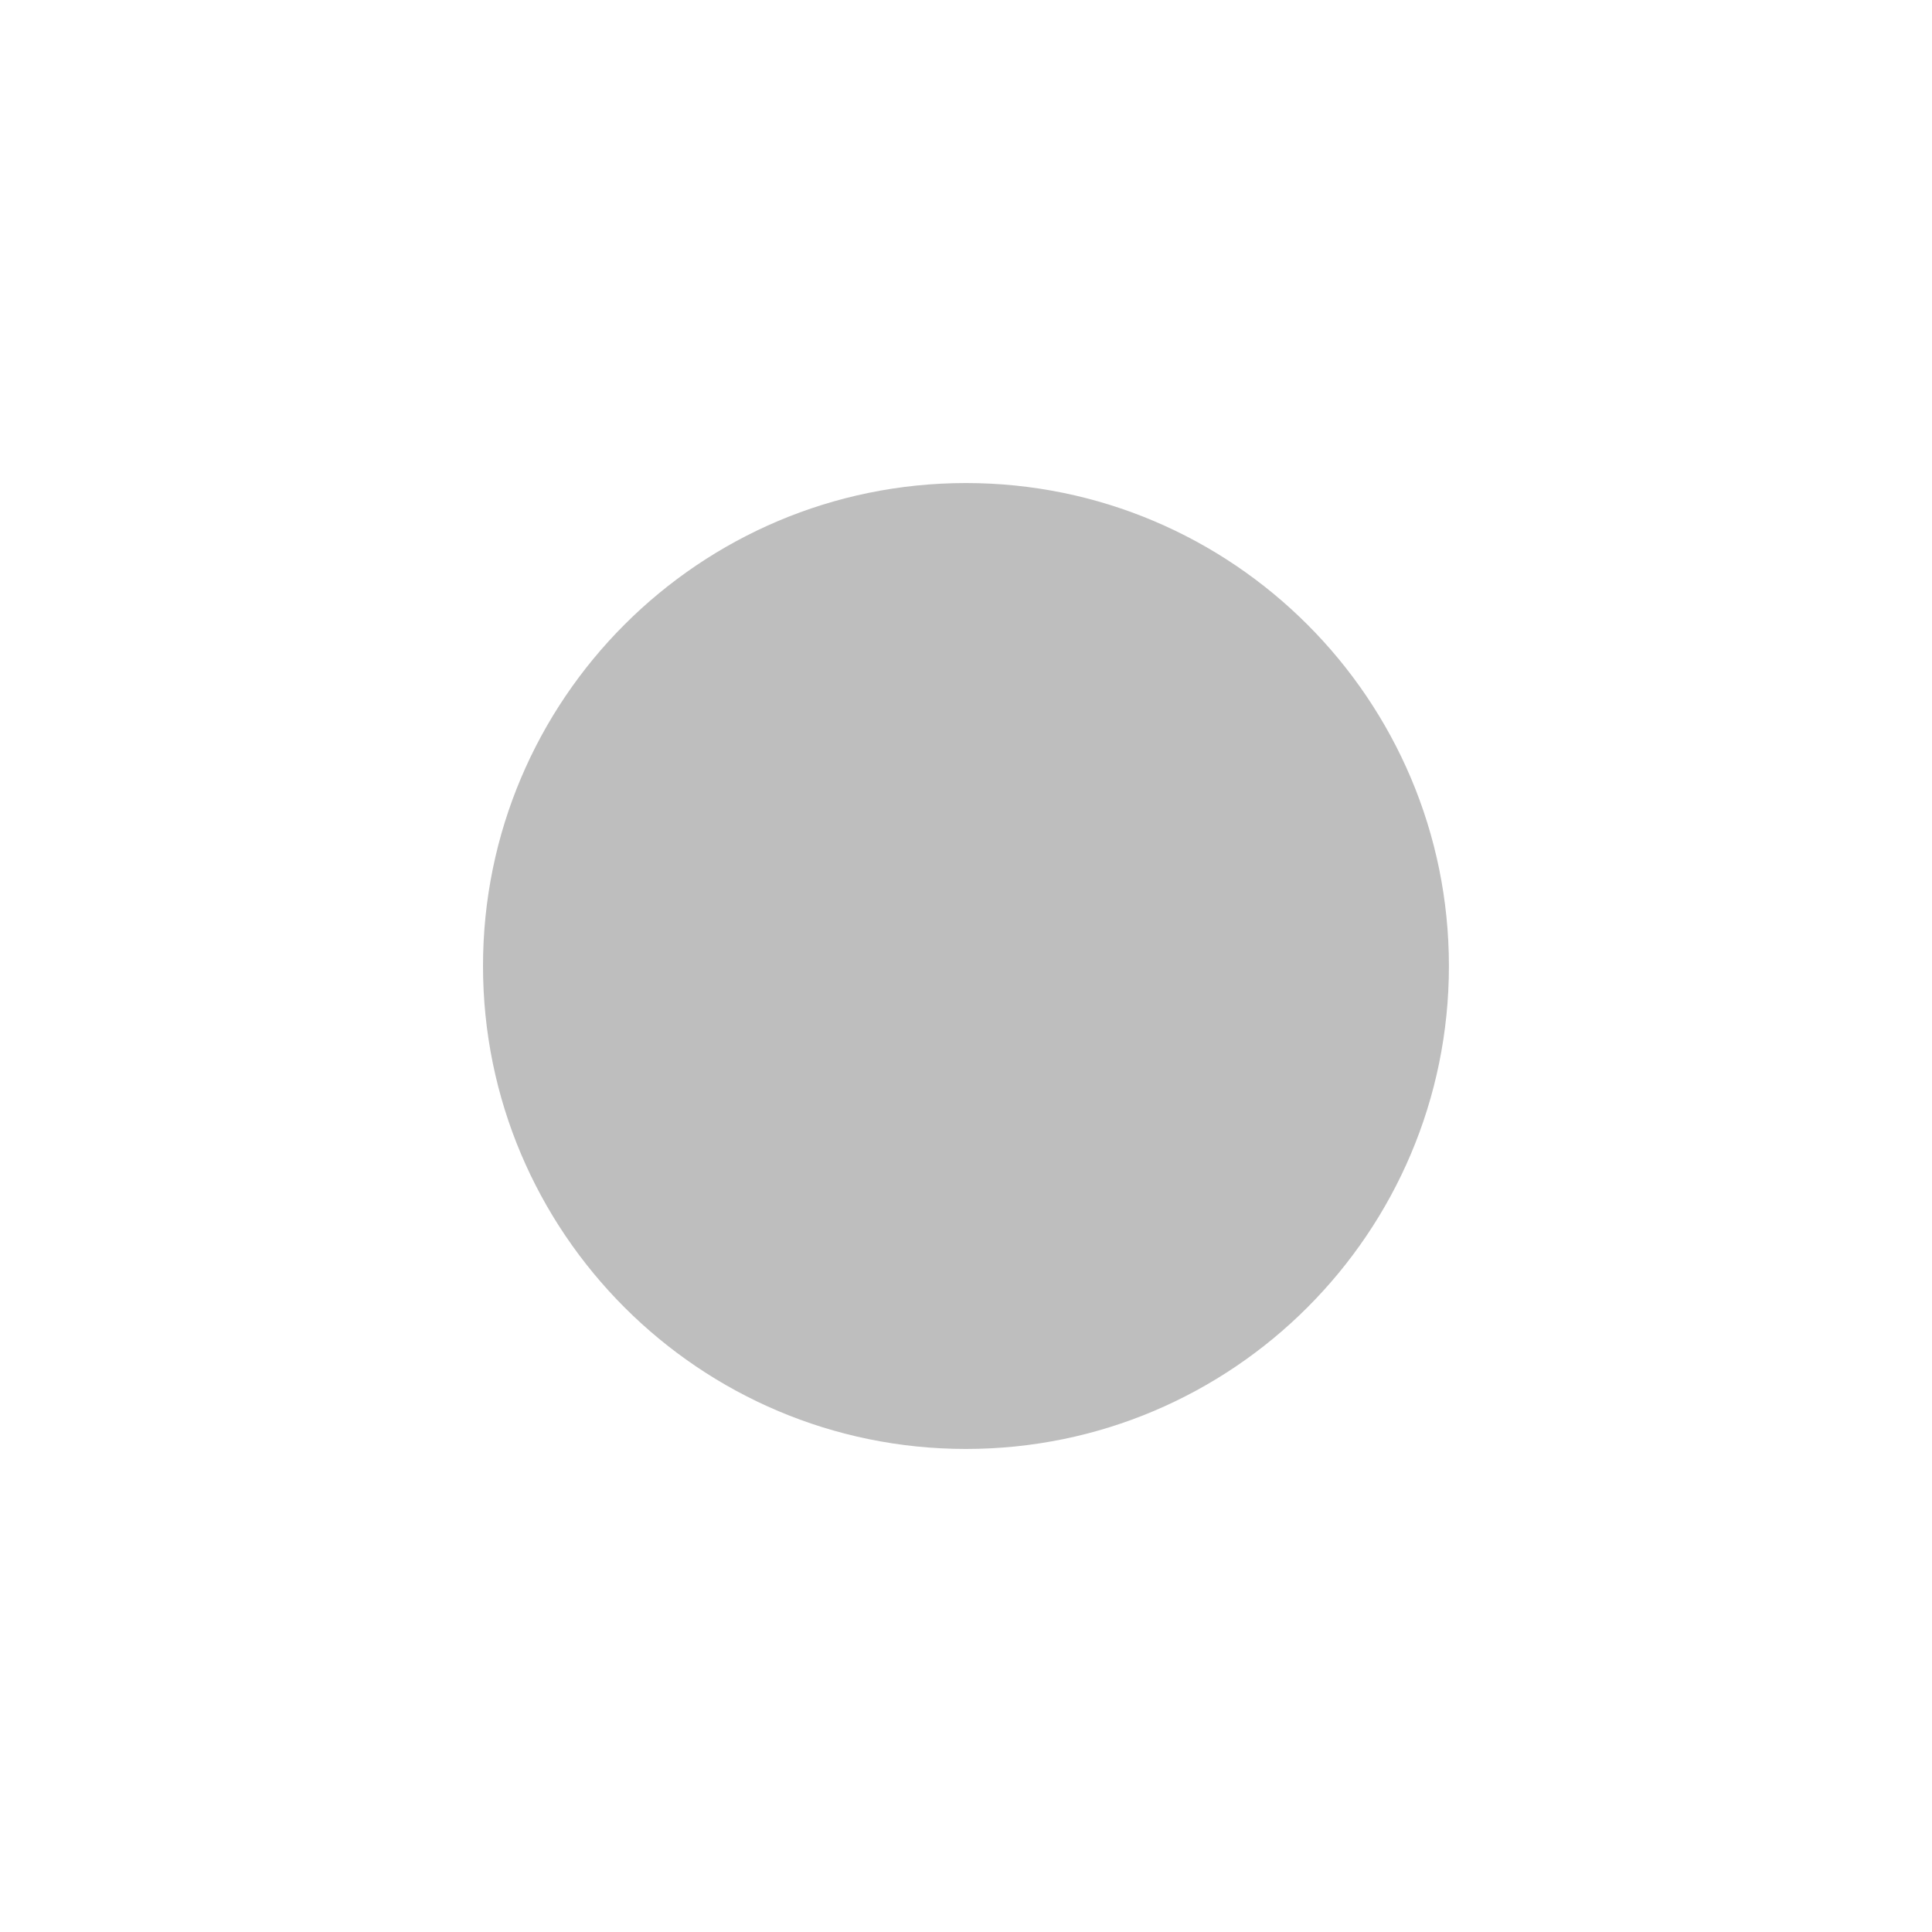
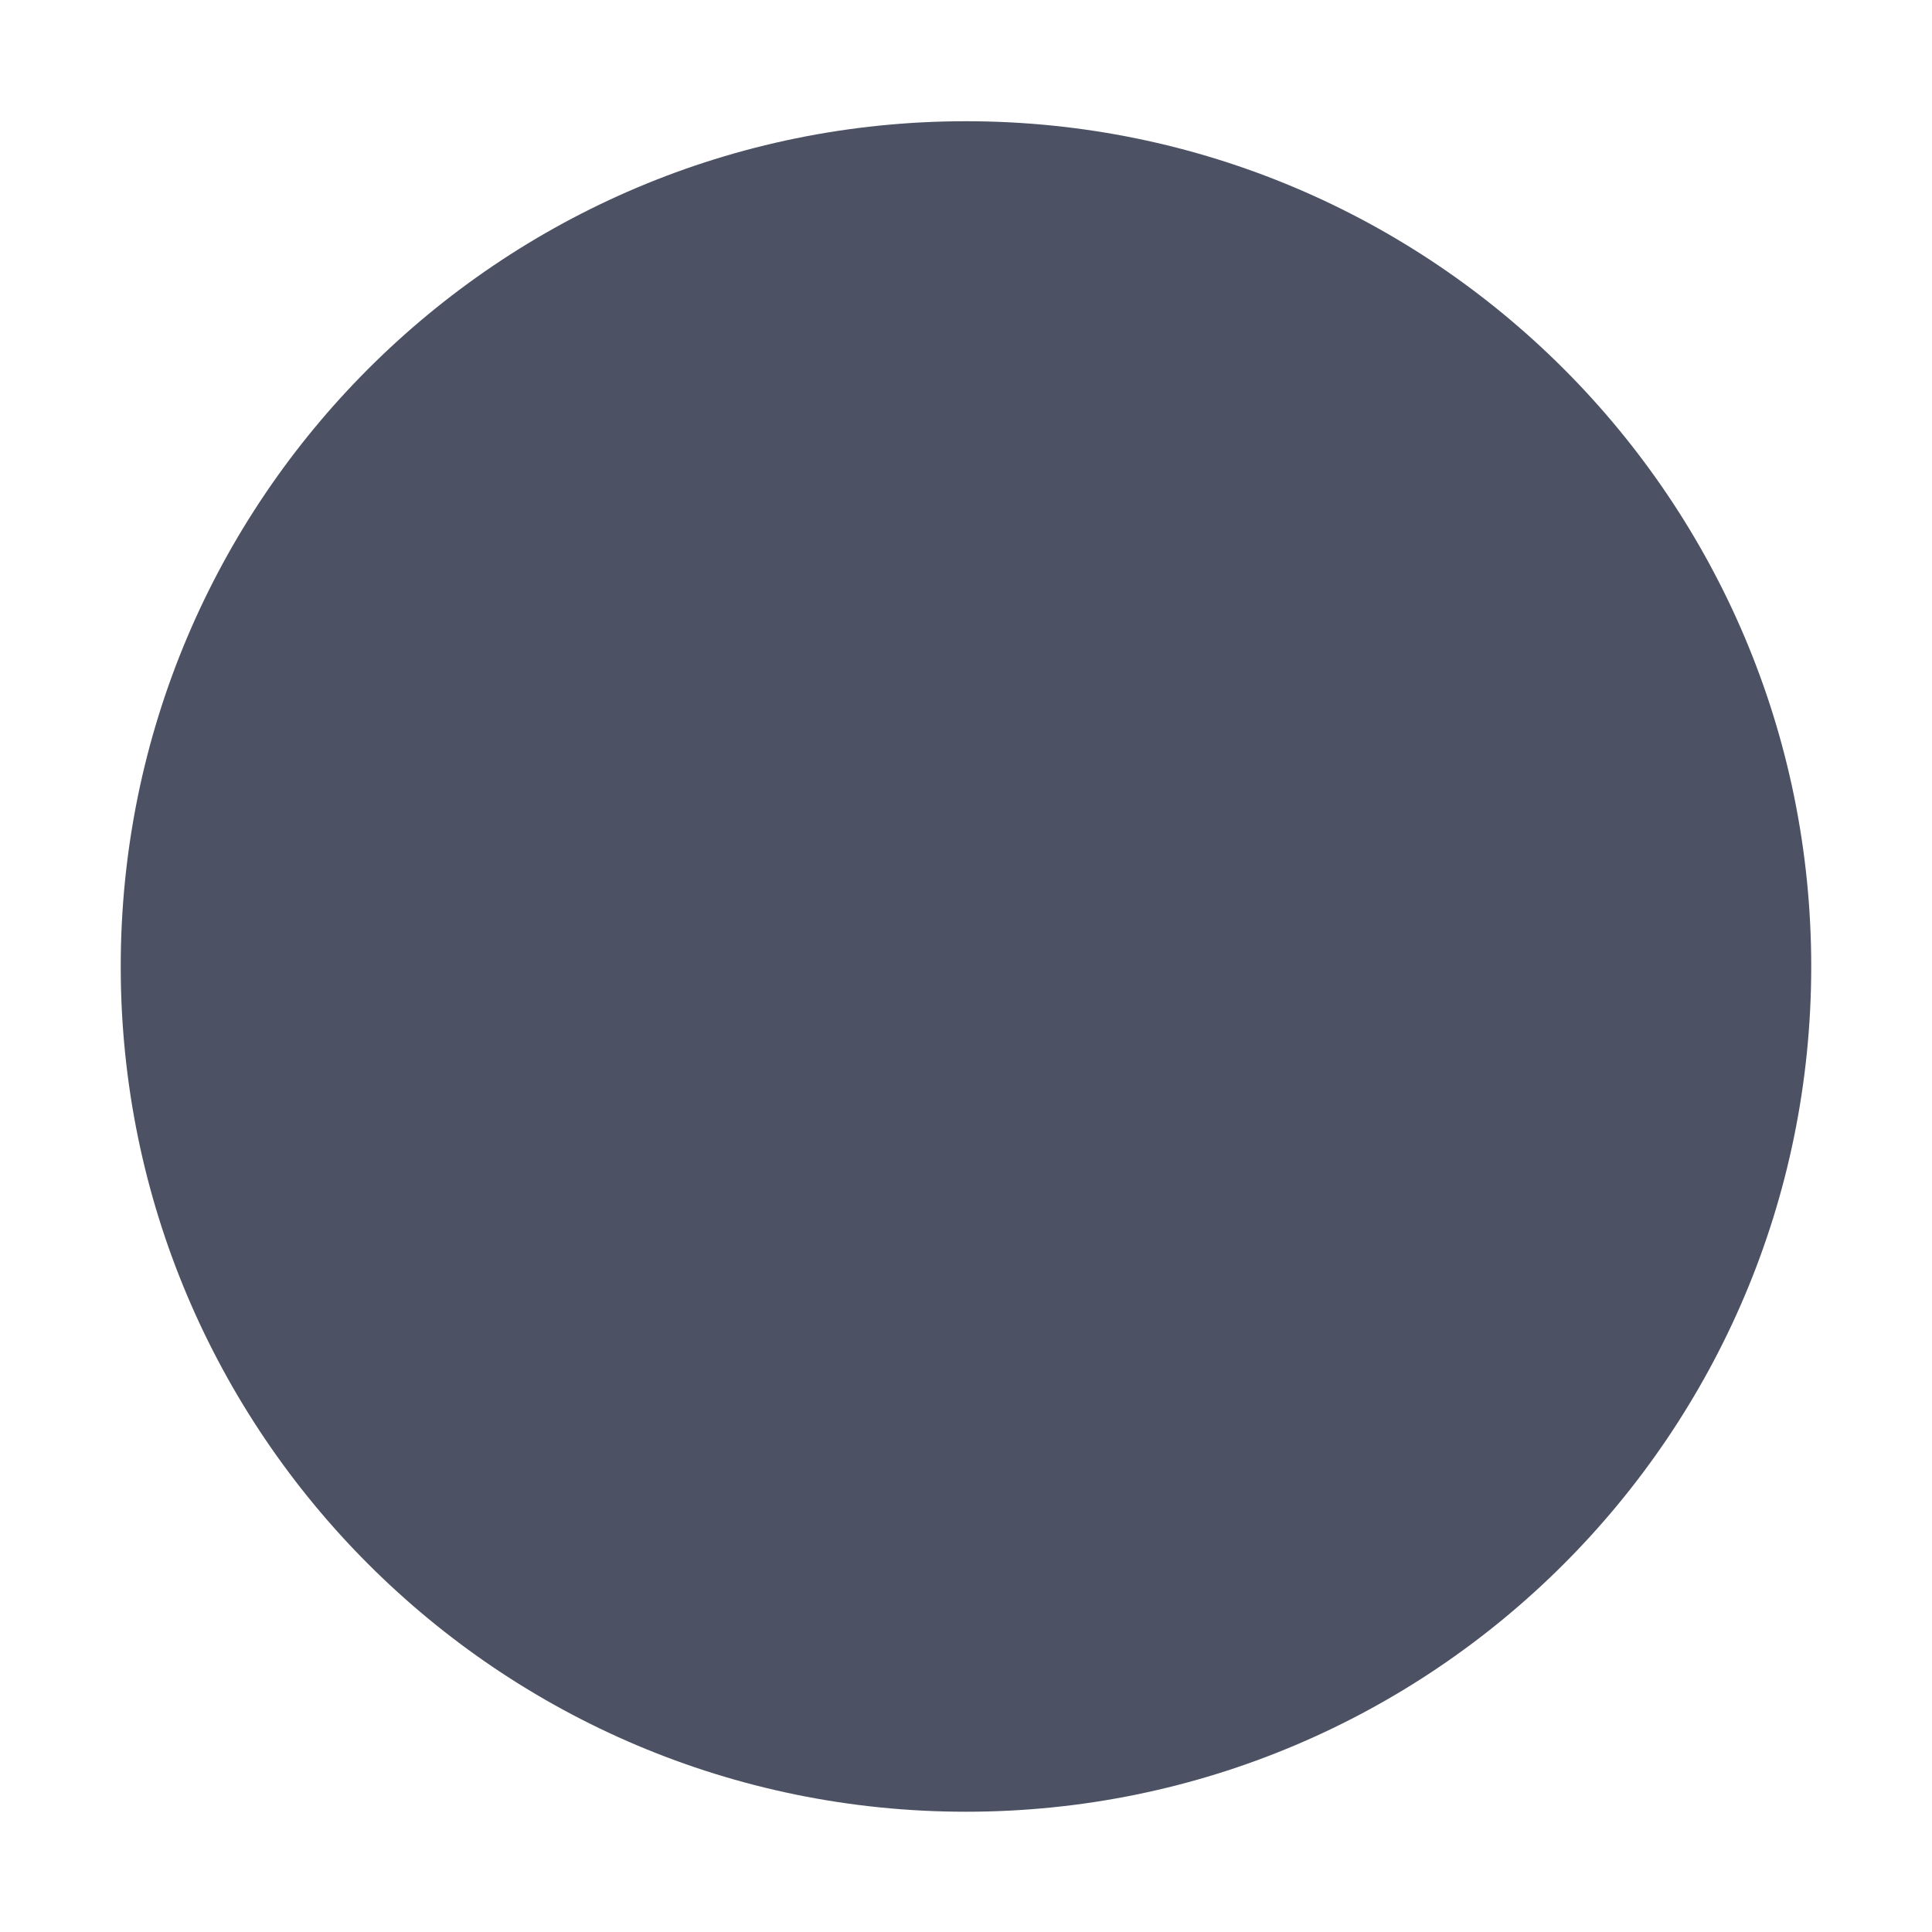
- <svg xmlns="http://www.w3.org/2000/svg" width="16" version="1.1" id="svg7384" height="16">
+ <svg xmlns="http://www.w3.org/2000/svg" xmlns:ns1="http://www.openswatchbook.org/uri/2009/osb" height="16" id="svg7384" style="enable-background:new" version="1.1" width="16">
  <defs id="defs7386">
-     <filter id="filter7554" color-interpolation-filters="sRGB">
-       <feBlend mode="darken" in2="BackgroundImage" id="feBlend7556" />
-     </filter>
-     <filter id="filter7554-7" color-interpolation-filters="sRGB">
-       <feBlend mode="darken" in2="BackgroundImage" id="feBlend7556-6" />
+     <linearGradient id="linearGradient6882" ns1:paint="solid">
+       <stop id="stop6884" offset="0" style="stop-color:#555555;stop-opacity:1;" />
+     </linearGradient>
+     <linearGradient id="linearGradient5606" ns1:paint="solid">
+       <stop id="stop5608" offset="0" style="stop-color:#000000;stop-opacity:1;" />
+     </linearGradient>
+     <filter id="filter7554" style="color-interpolation-filters:sRGB">
+       <feBlend id="feBlend7556" in2="BackgroundImage" mode="darken" />
    </filter>
  </defs>
-   <g transform="translate(-433.0004,52)" style="display:inline" label="status" id="layer9" />
-   <g transform="translate(-433.0004,52)" style="display:inline" id="layer10" />
-   <g transform="translate(-433.0004,52)" style="display:inline" id="layer13" />
-   <g transform="translate(-433.0004,52)" id="layer14" />
-   <g transform="translate(-433.0004,52)" style="display:inline" id="layer15" />
-   <g transform="translate(-433.0004,52)" style="display:inline" id="g71291" />
-   <g transform="matrix(0.8028163,0,0,0.8028163,-346.0423,43.32392)" style="display:inline" id="layer12">
-     <path style="color:#bebebe;font-style:normal;font-variant:normal;font-weight:normal;font-stretch:normal;font-size:medium;line-height:normal;font-family:'Andale Mono';text-indent:0pt;text-align:start;text-decoration:none;text-decoration-line:none;letter-spacing:normal;word-spacing:normal;text-transform:none;direction:ltr;text-anchor:start;display:inline;overflow:visible;visibility:visible;fill:#bebebe;fill-opacity:1;fill-rule:nonzero;stroke:none;stroke-width:1.781;marker:none" id="path4646-0" d="m 441,-48.982 c -2.75,0 -4.982,2.233 -4.982,4.982 0,2.75 2.233,4.982 4.982,4.982 2.75,0 4.982,-2.233 4.982,-4.982 0,-2.75 -2.233,-4.982 -4.982,-4.982 z" />
+   <g id="layer9" style="display:inline" transform="translate(-625.0002,435)">
+     <path d="m 633,-433.996 c -3.866,0 -7,3.134 -7,7 0,3.866 3.134,7 7,7 3.866,0 7,-3.134 7,-7 0,-3.866 -3.134,-7 -7,-7 z" id="path3034" style="fill:#4c5263;fill-opacity:1;stroke:none" />
  </g>
+   <g id="layer10" style="display:inline;filter:url(#filter7554)" transform="translate(-625.0002,435)" />
+   <g id="layer1" style="display:inline" transform="translate(-384,-182)" />
+   <g id="layer14" style="display:inline" transform="translate(-625.0002,435)" />
+   <g id="layer15" style="display:inline" transform="translate(-625.0002,435)" />
+   <g id="g71291" style="display:inline" transform="translate(-625.0002,435)" />
+   <g id="layer2" style="display:inline" transform="translate(-384,-32)" />
+   <g id="layer3" transform="translate(-384,-292)" />
+   <g id="layer12" style="display:inline" transform="translate(-625.0002,435)" />
</svg>
